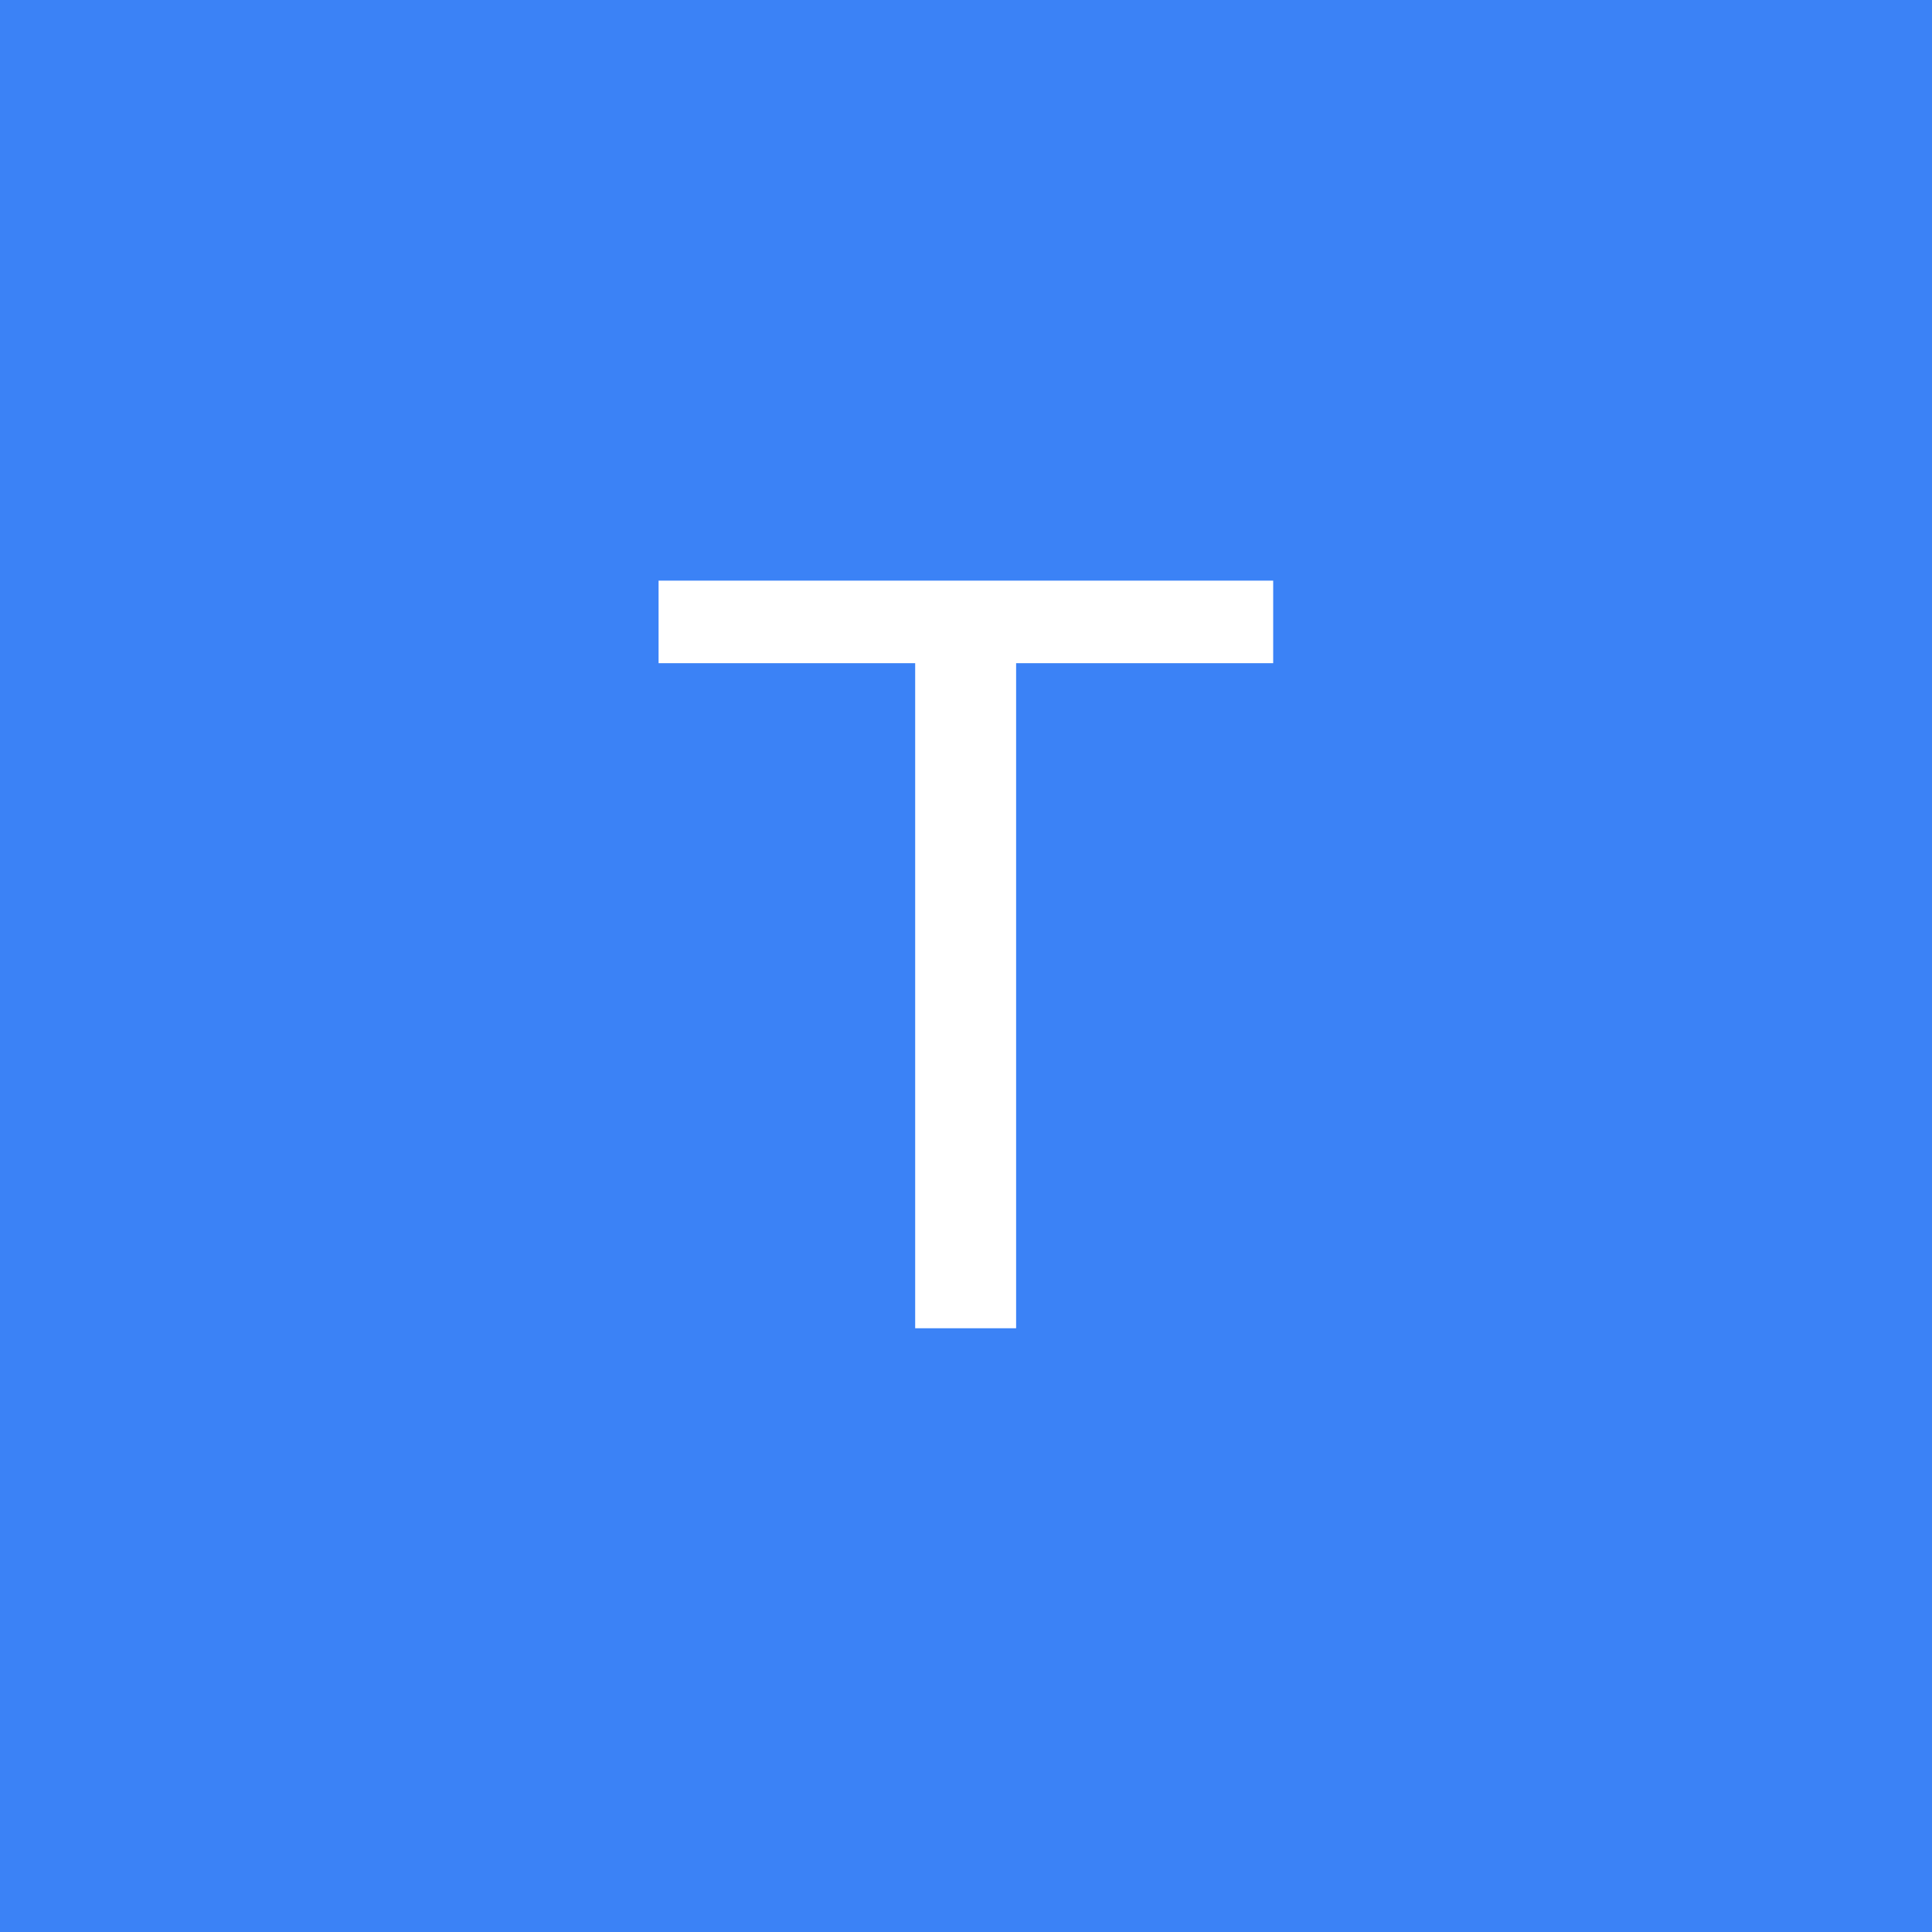
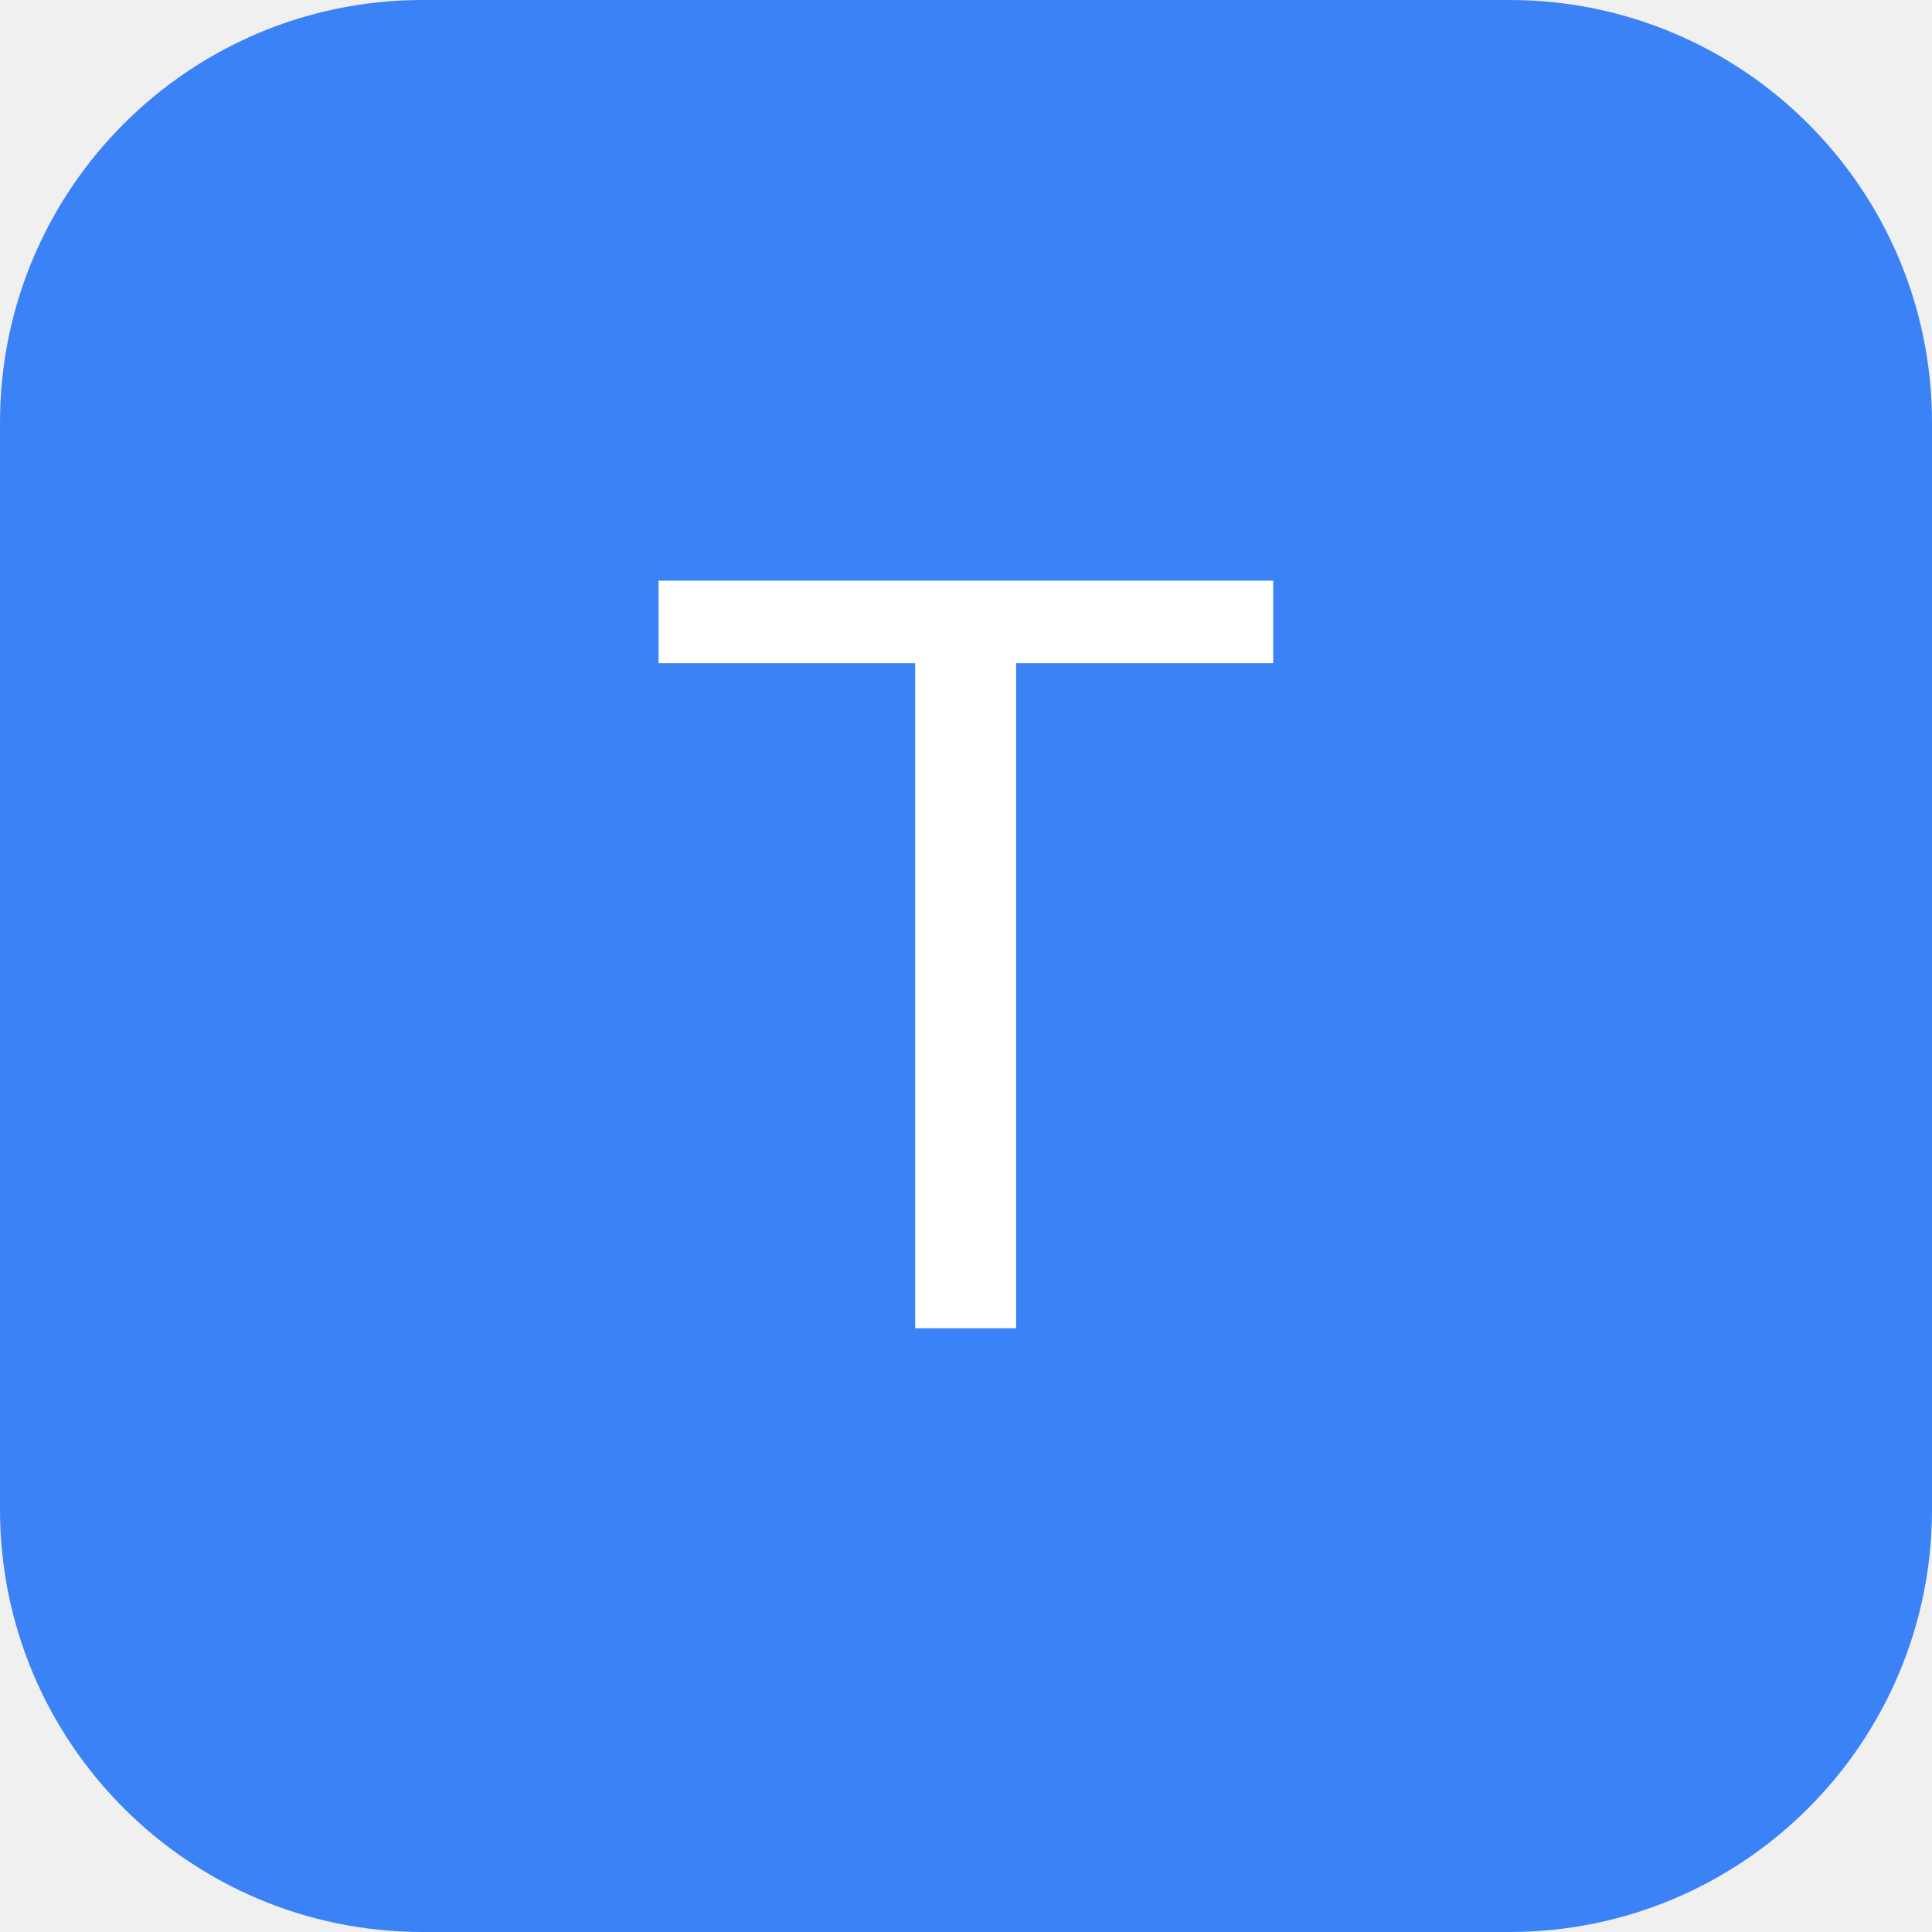
<svg xmlns="http://www.w3.org/2000/svg" viewBox="0 0 64 64" width="64" height="64">
-   <rect width="64" height="64" fill="#3b82f6" />
+   <rect width="64" height="64" rx="14" fill="#3b82f6" />
  <text x="32" y="44" font-size="36" text-anchor="middle" fill="#fff" font-family="Arial">T</text>
</svg>
